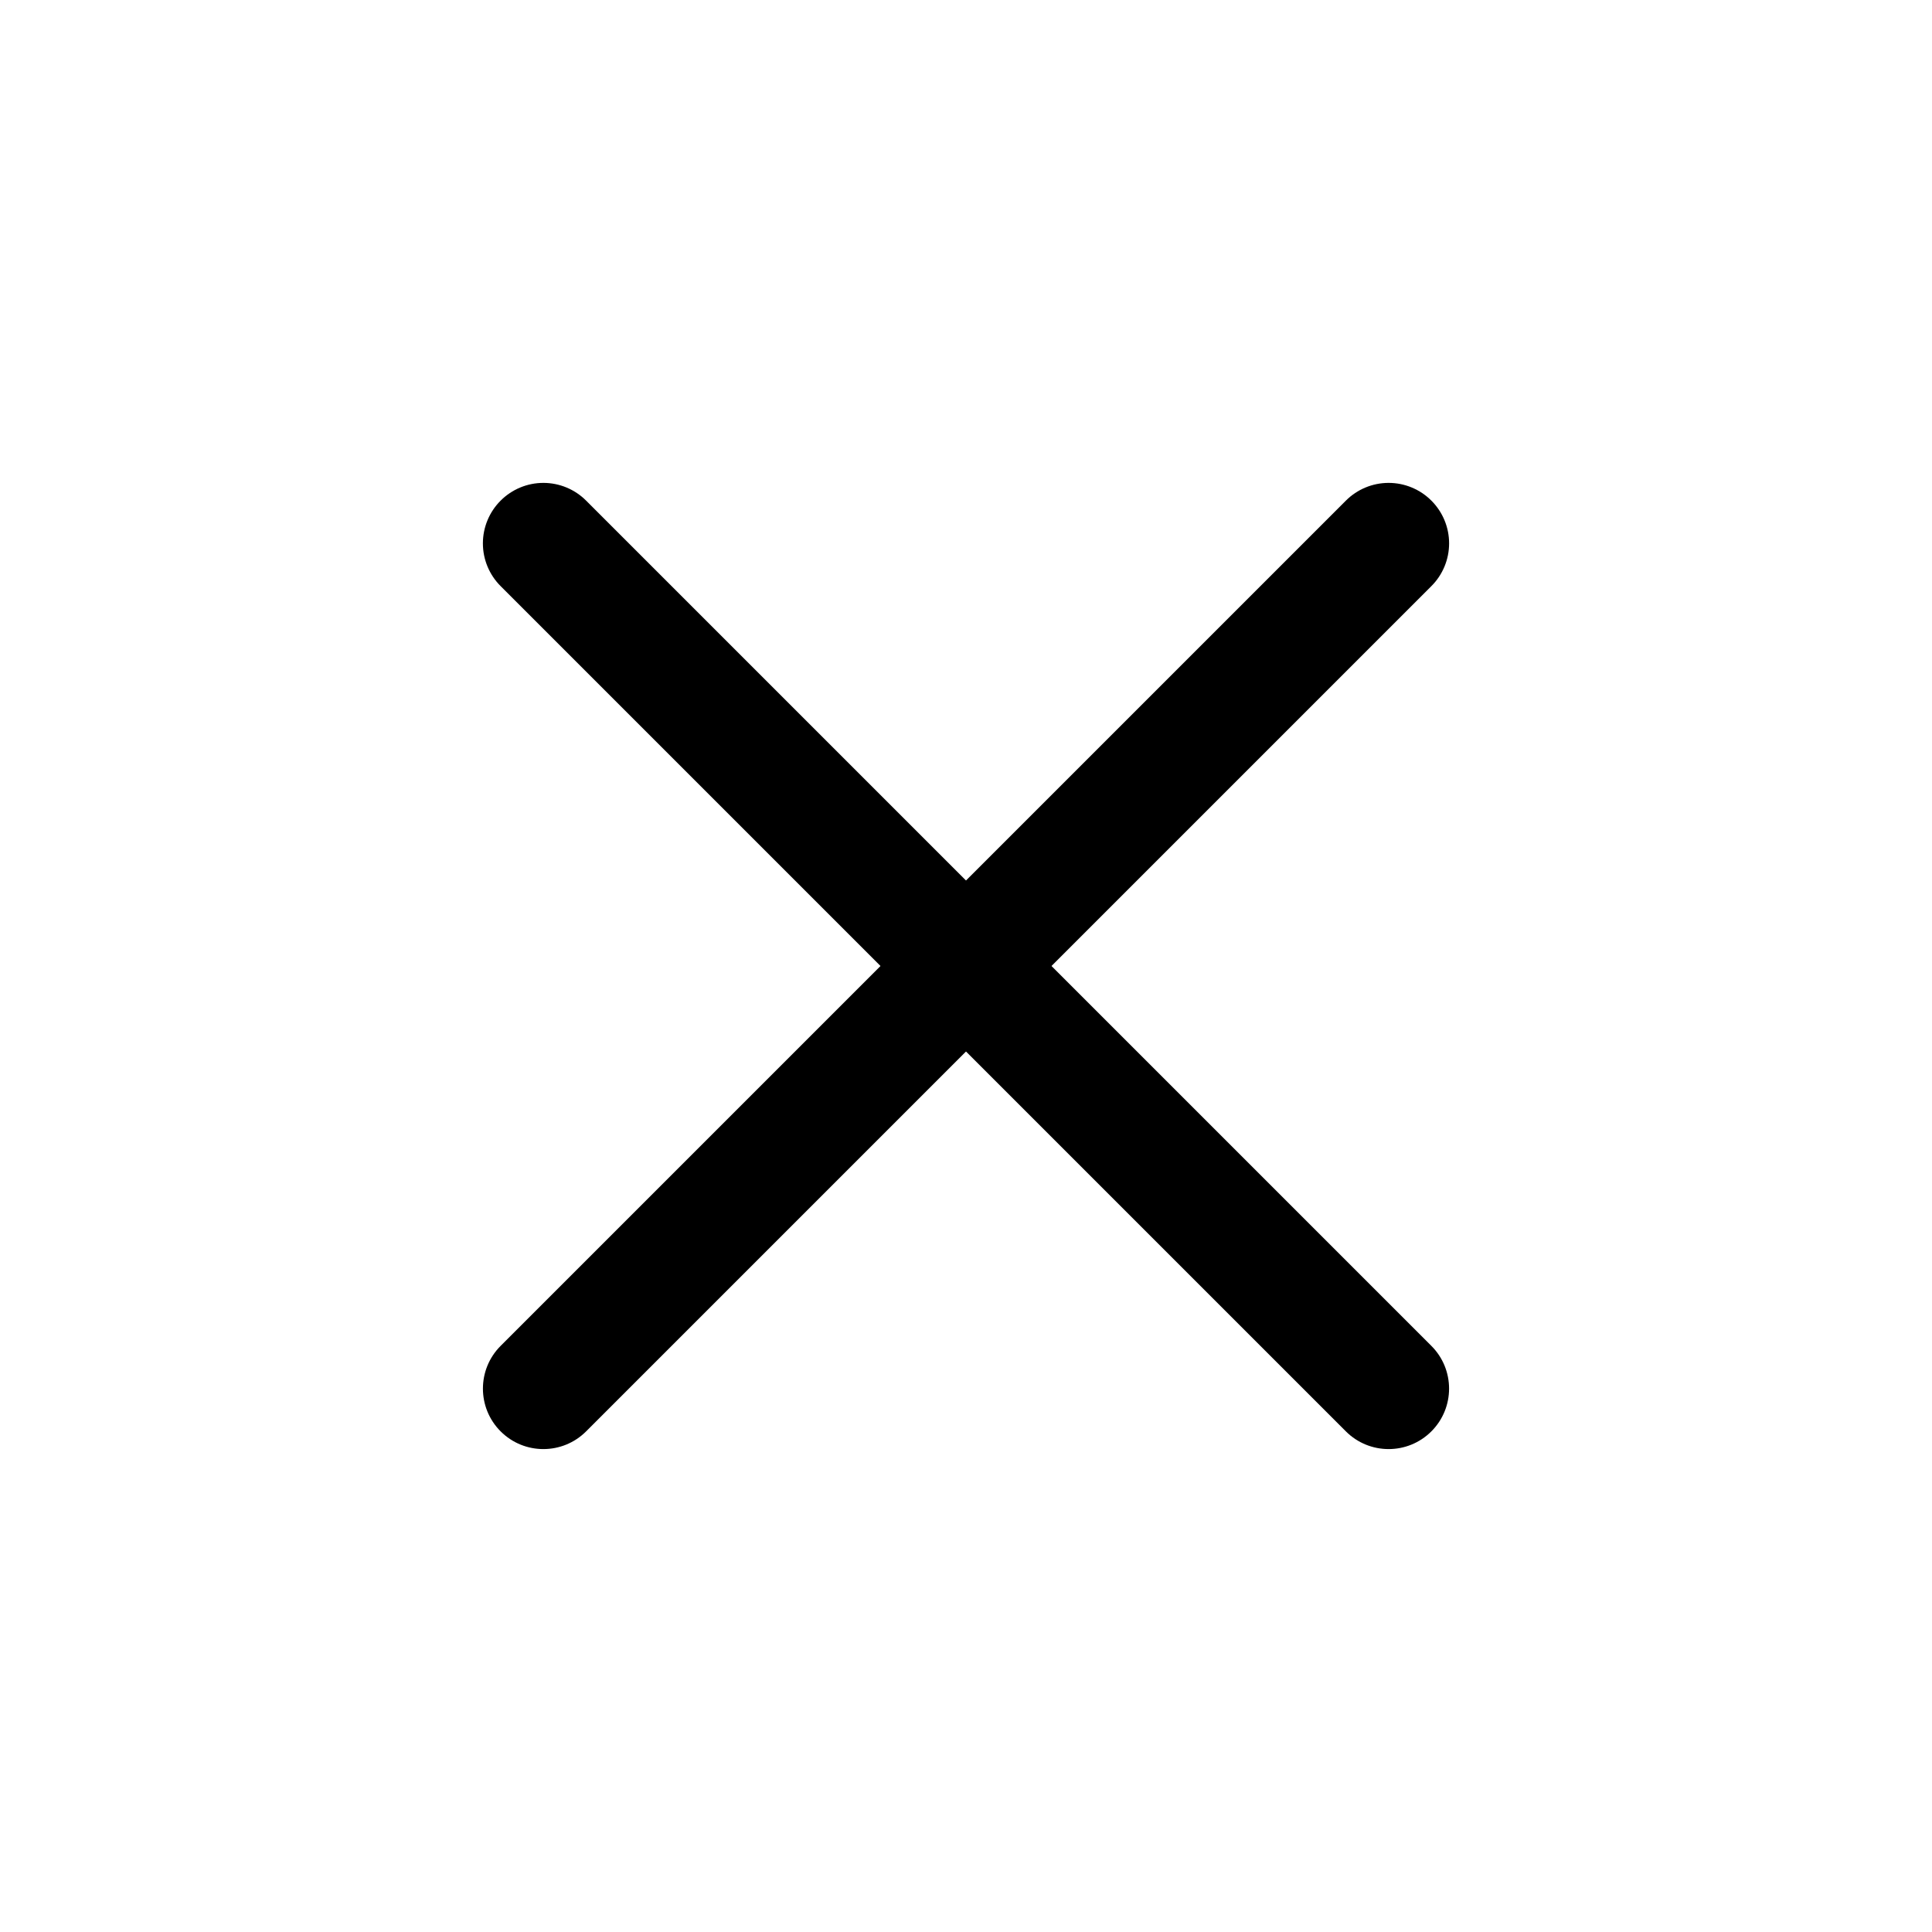
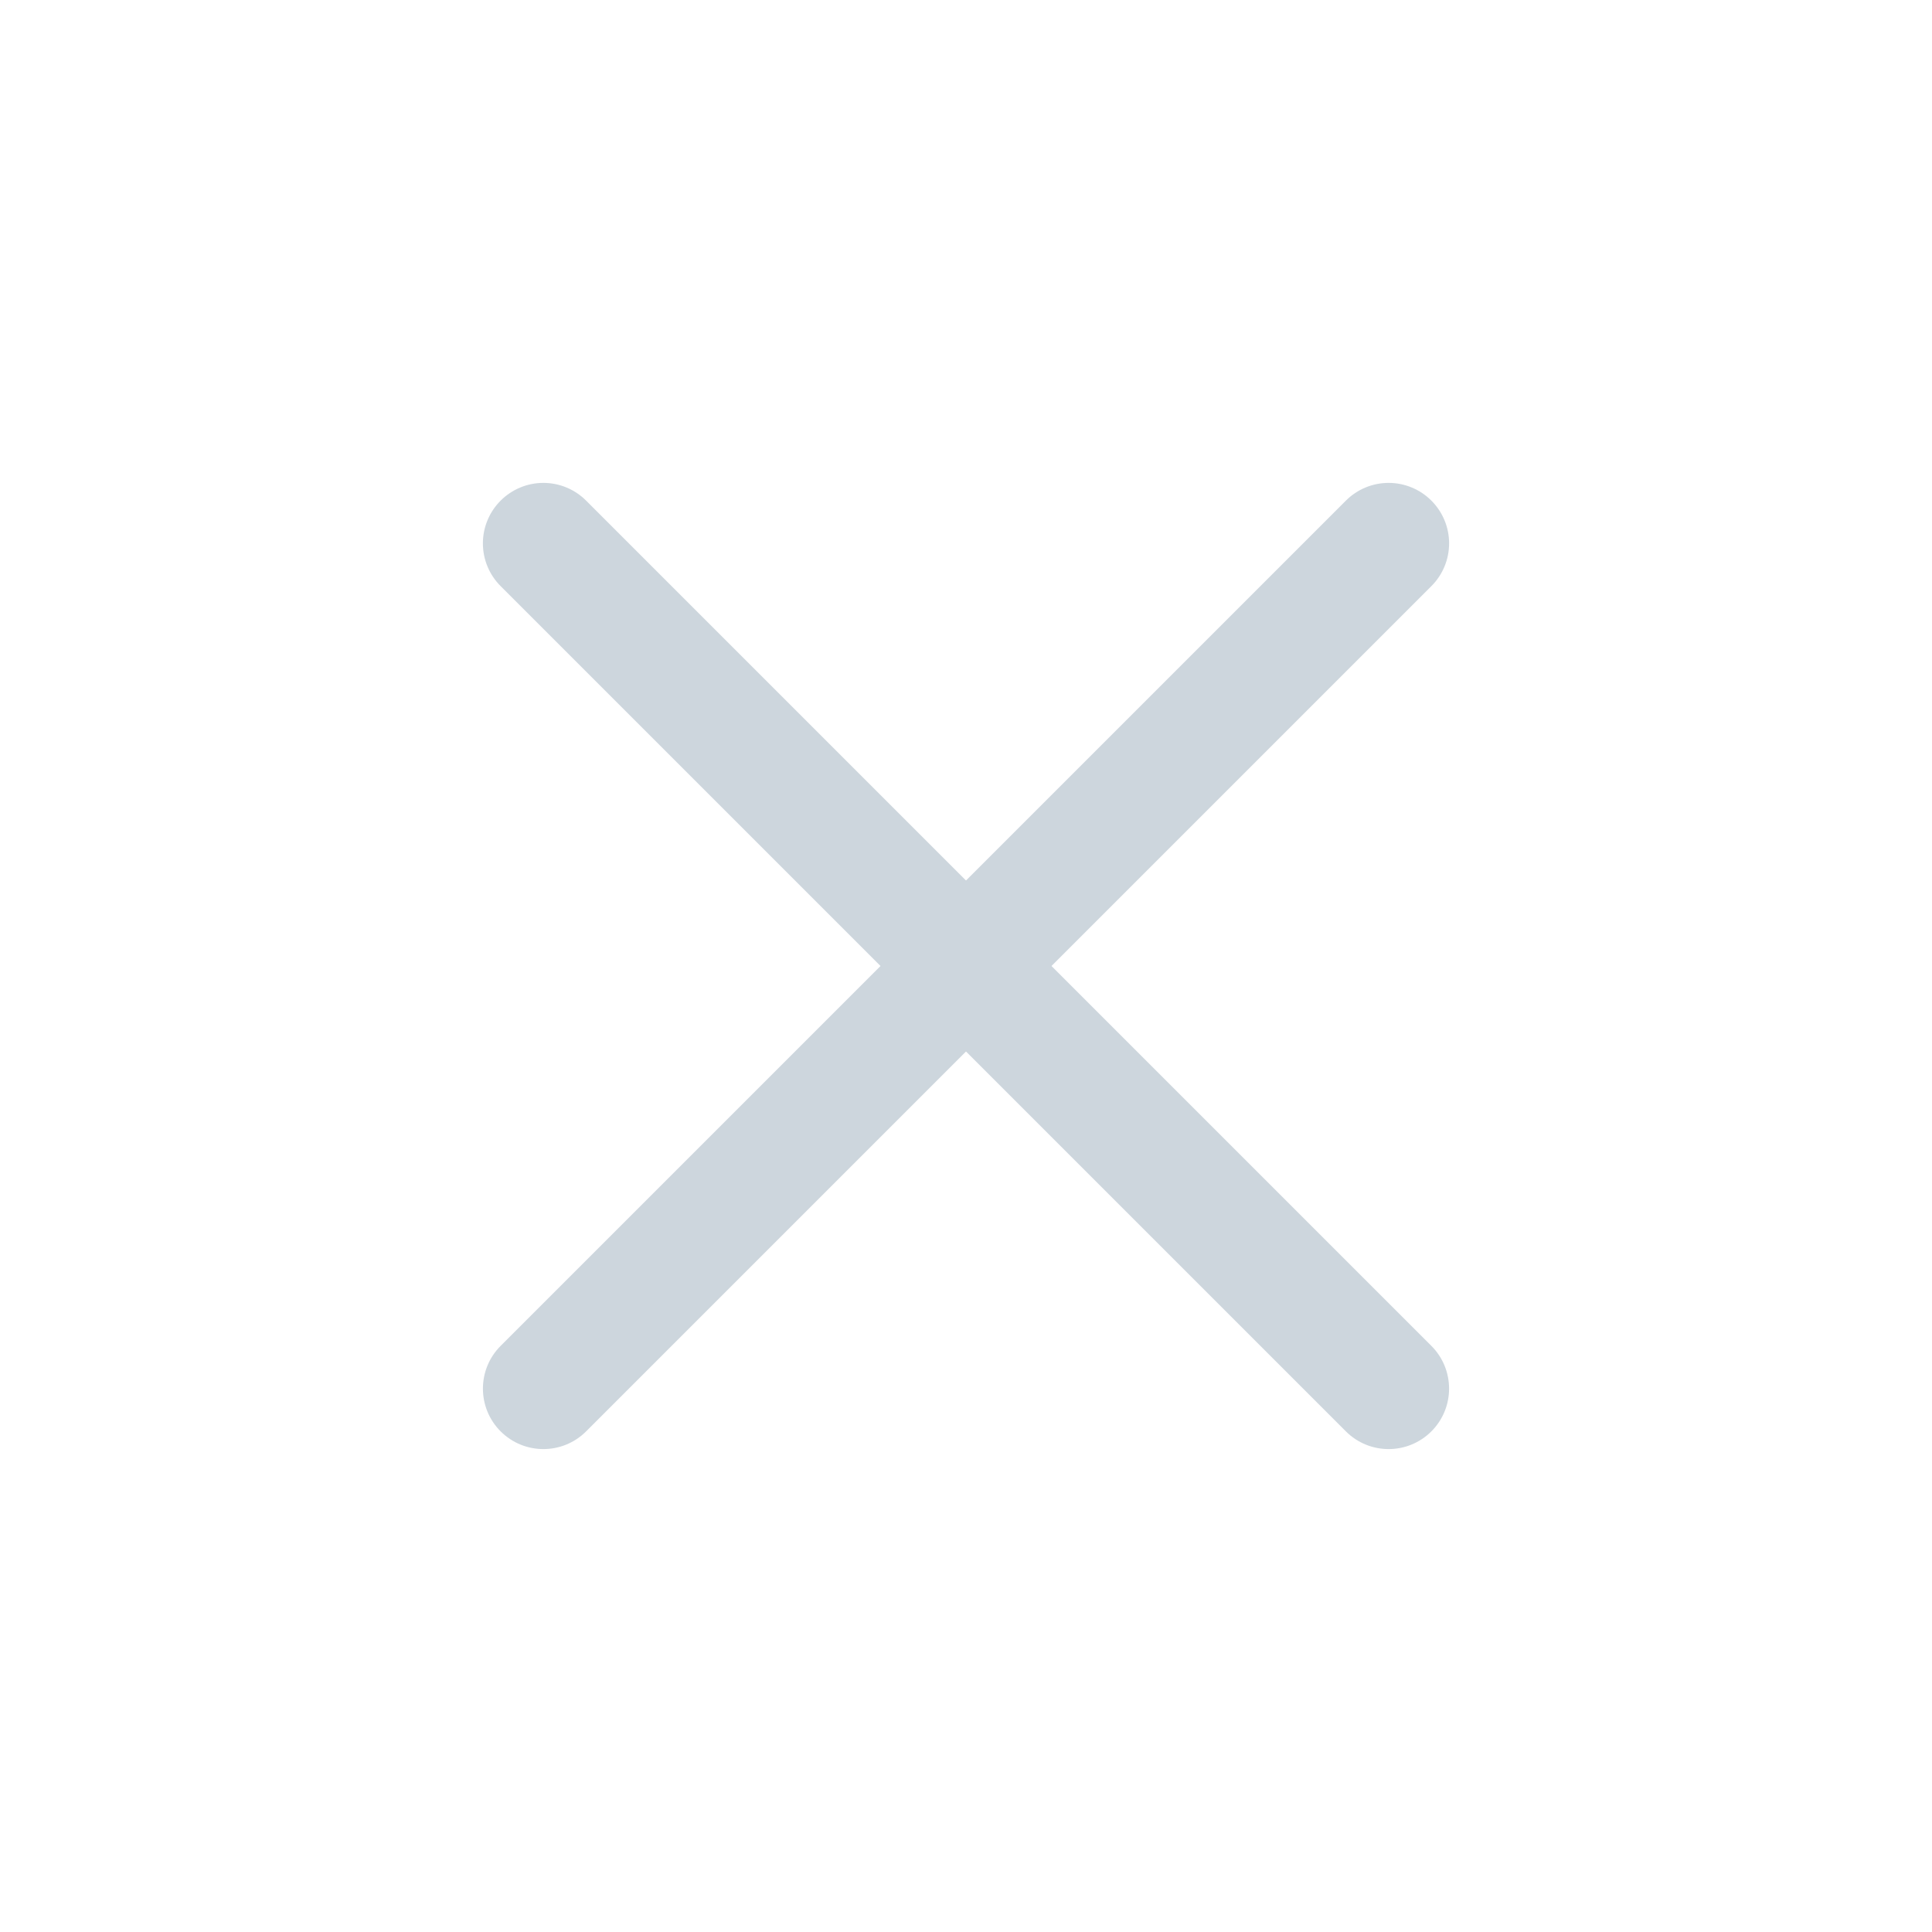
- <svg xmlns="http://www.w3.org/2000/svg" class="bi bi-x" width="1em" height="1em" viewBox="0 0 16 16" fill="currentColor">
+ <svg xmlns="http://www.w3.org/2000/svg" class="bi bi-x" width="1em" height="1em" viewBox="0 0 16 16" fill="#cdd6dd">
  <path fill-rule="evenodd" d="M11.854 4.146a.5.5 0 0 1 0 .708l-7 7a.5.5 0 0 1-.708-.708l7-7a.5.5 0 0 1 .708 0z" />
  <path fill-rule="evenodd" d="M4.146 4.146a.5.5 0 0 0 0 .708l7 7a.5.5 0 0 0 .708-.708l-7-7a.5.5 0 0 0-.708 0z" />
</svg>
